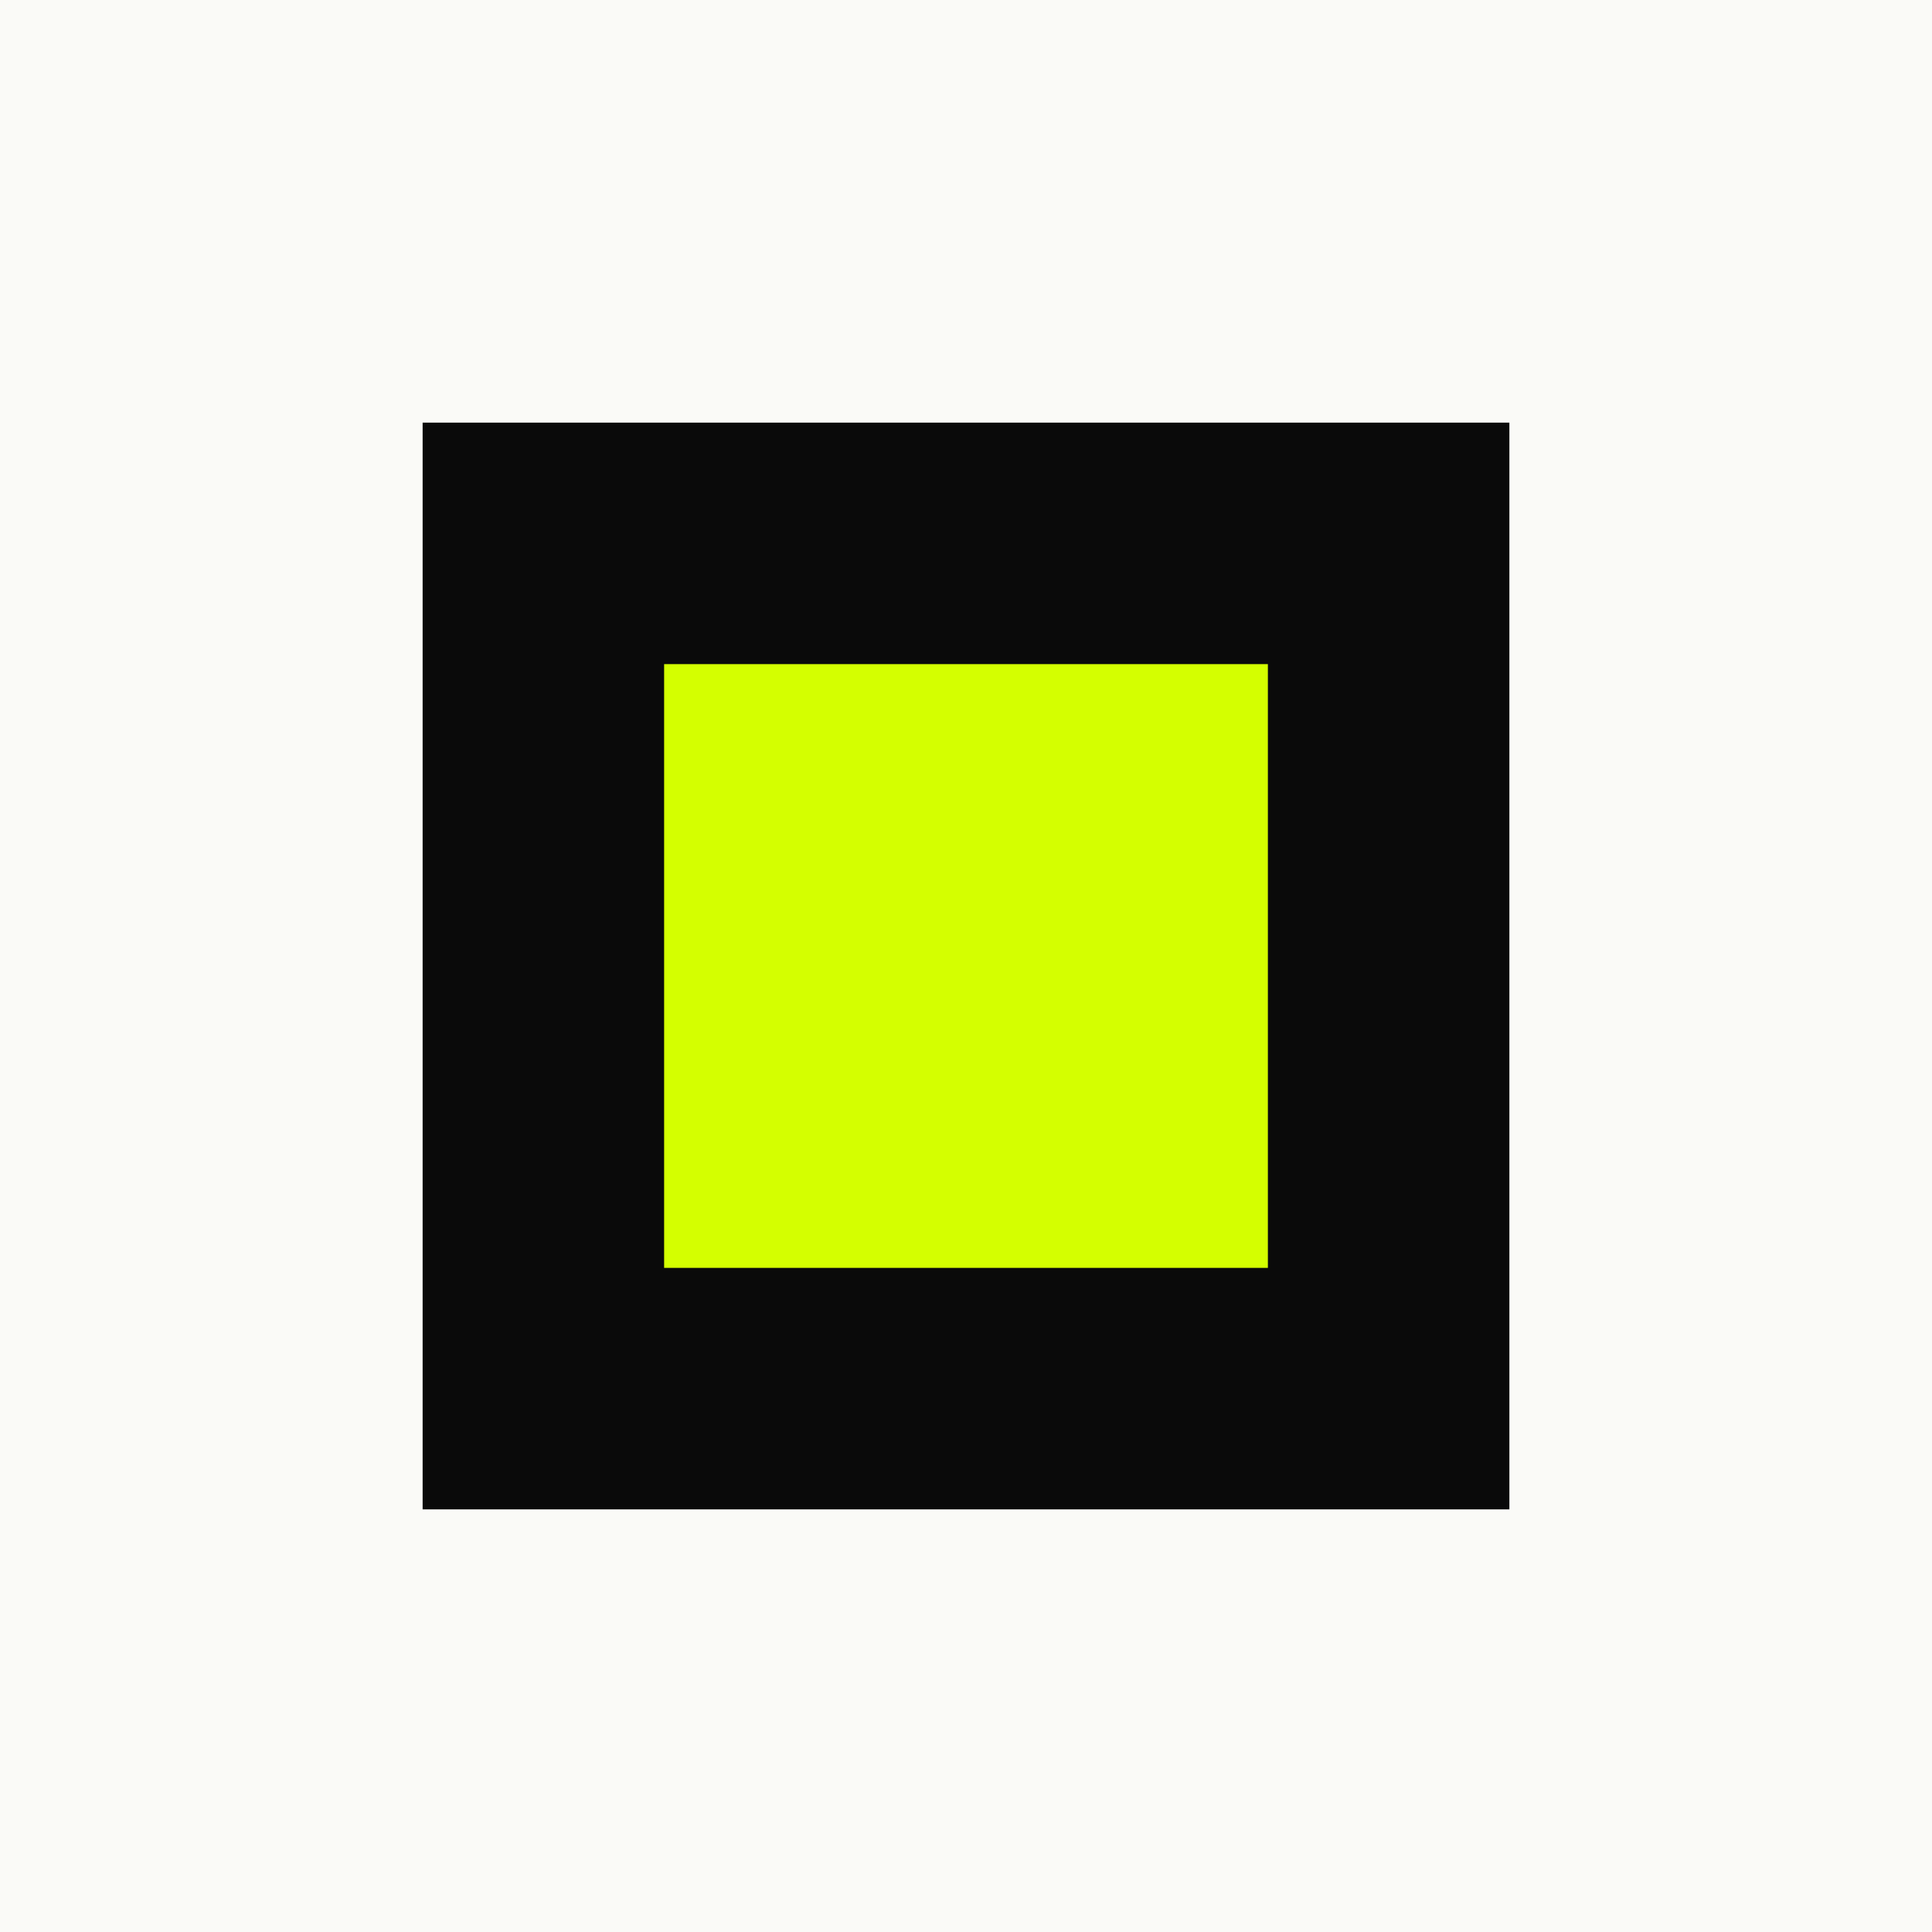
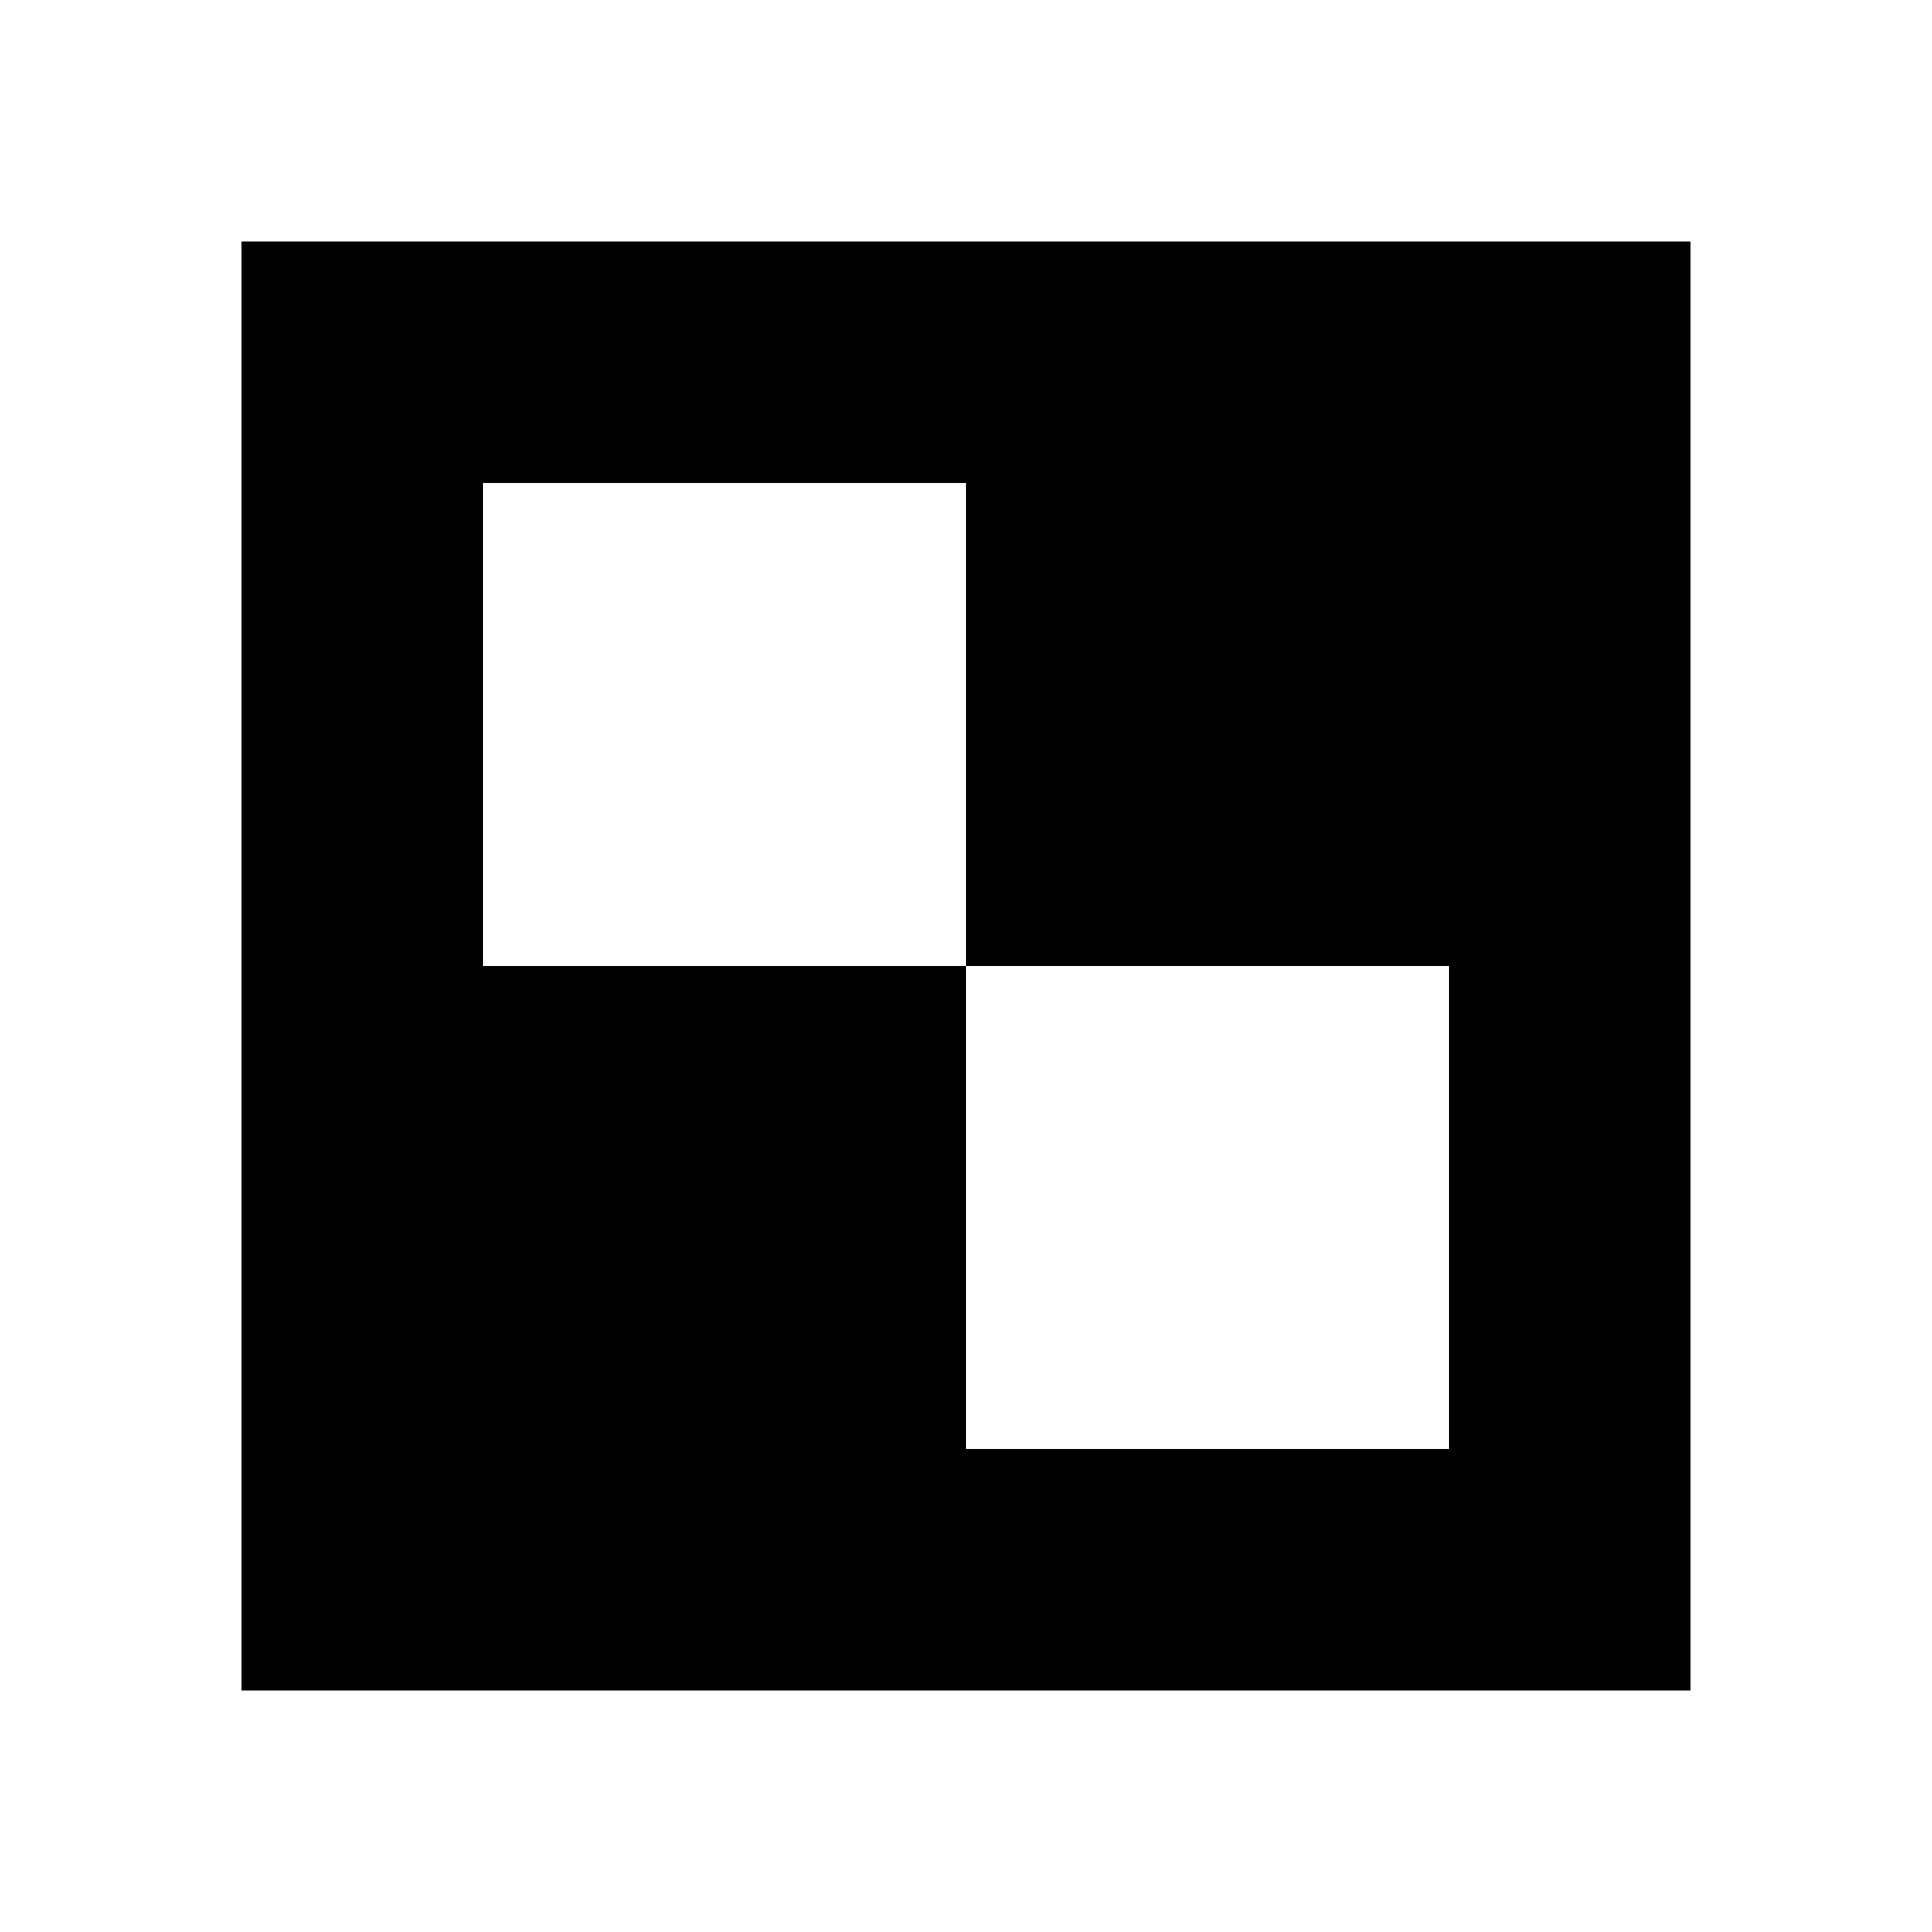
<svg xmlns="http://www.w3.org/2000/svg" viewBox="0 0 64 64">
-   <rect width="64" height="64" fill="#FAFAF7" />
-   <rect x="14" y="14" width="36" height="36" fill="#0A0A0A" />
-   <rect x="22" y="22" width="20" height="20" fill="#D4FF00" />
+   <rect width="64" height="64" fill="#fff" />
+   <rect x="8" y="8" width="48" height="48" fill="#000" />
+   <rect x="16" y="16" width="16" height="16" fill="#fff" />
+   <rect x="32" y="32" width="16" height="16" fill="#fff" />
</svg>
